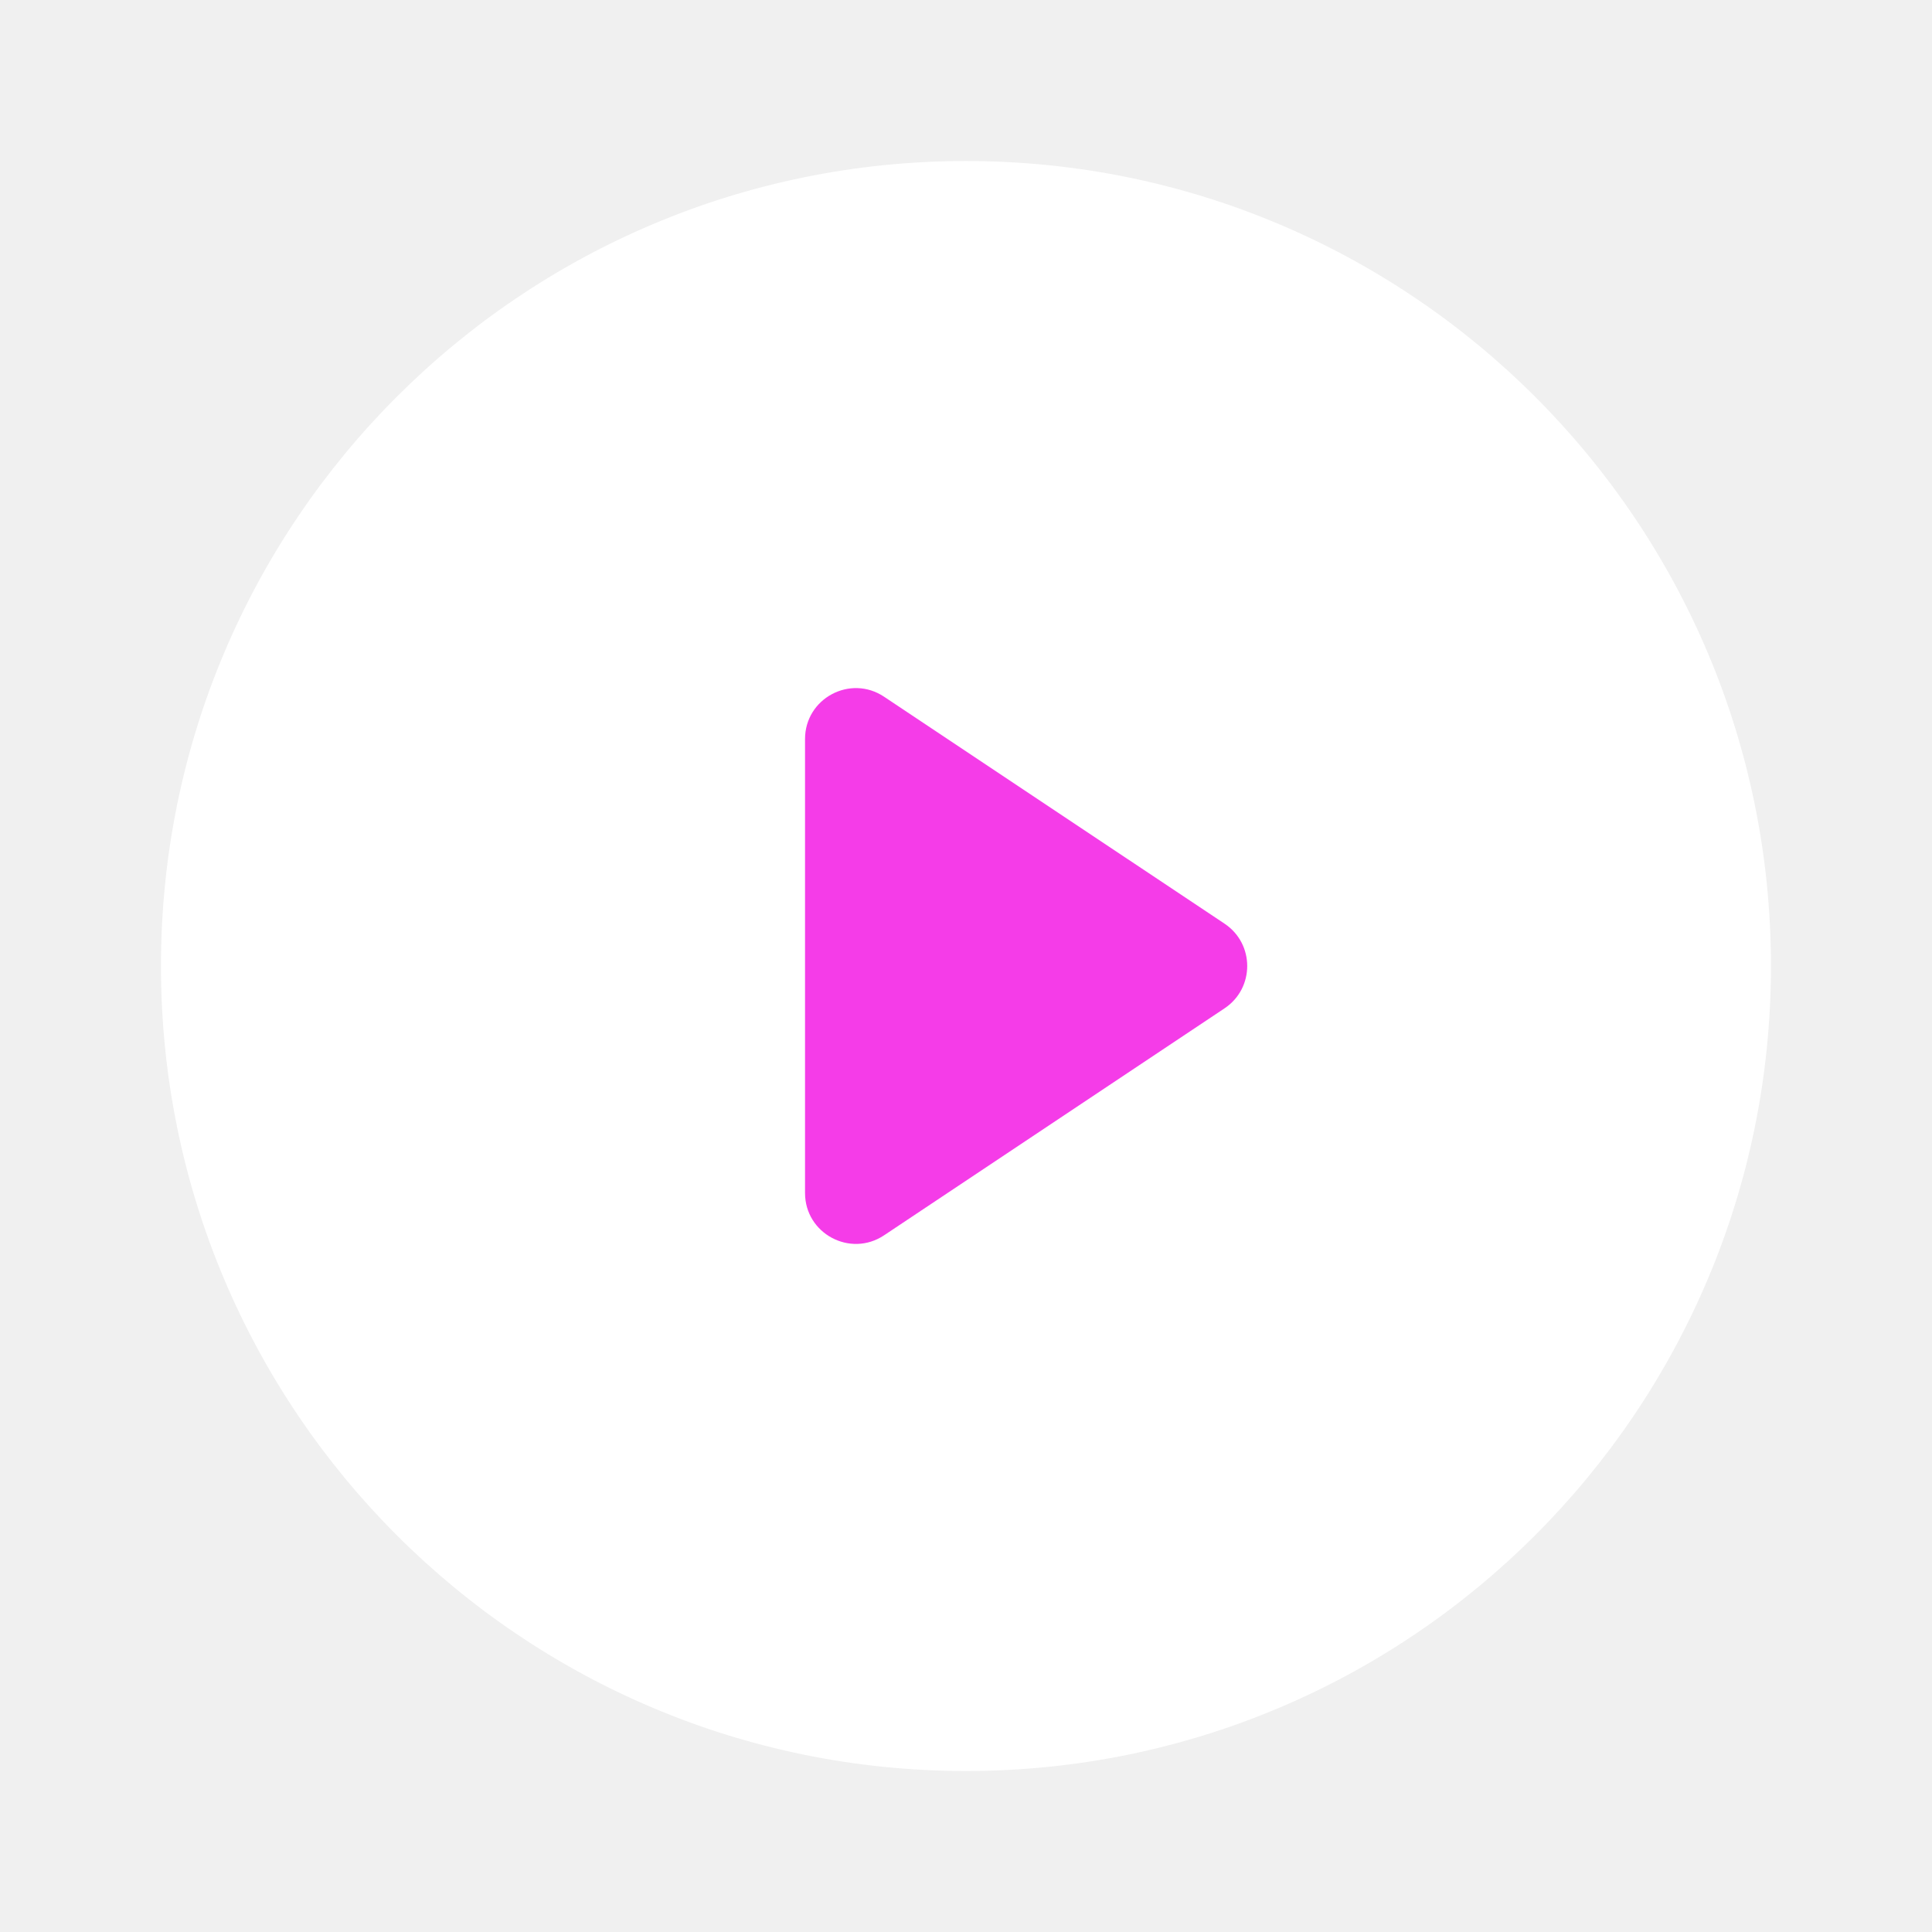
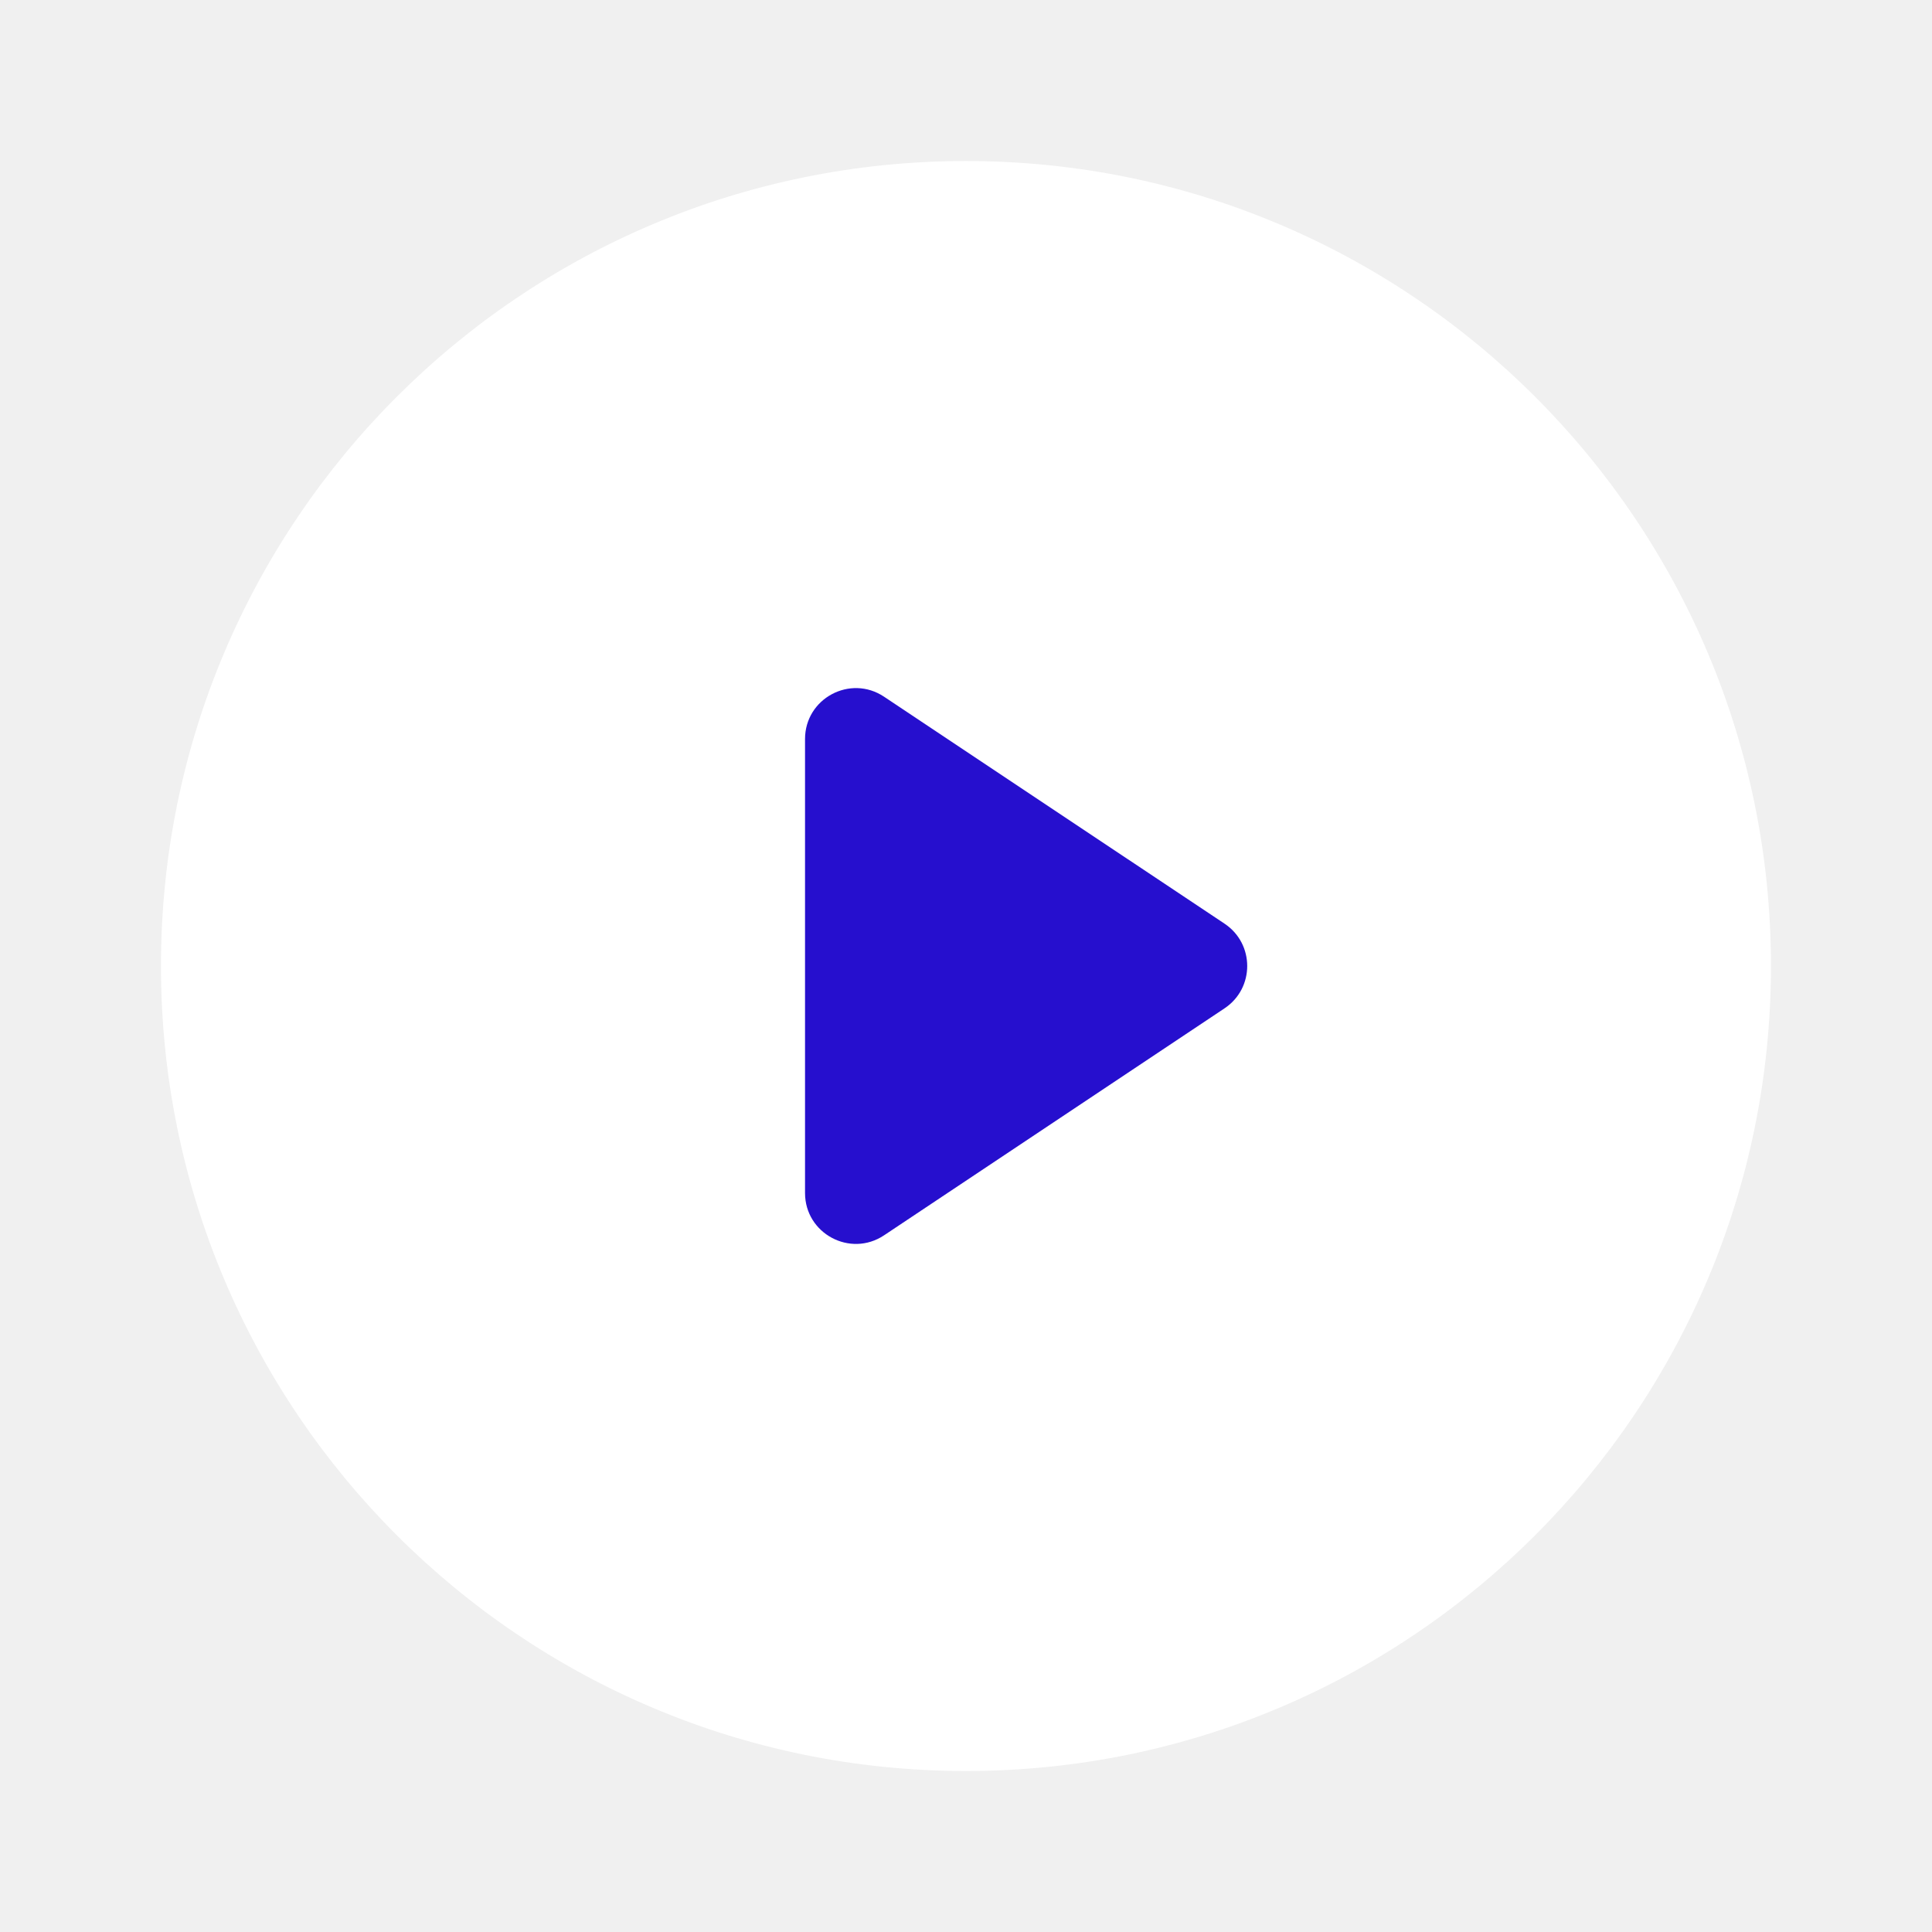
<svg xmlns="http://www.w3.org/2000/svg" width="76" height="76" viewBox="0 0 76 76" fill="none">
  <path d="M37.999 69.667C55.488 69.667 69.665 55.489 69.665 38C69.665 20.511 55.488 6.334 37.999 6.334C20.51 6.334 6.332 20.511 6.332 38C6.332 55.489 20.51 69.667 37.999 69.667Z" fill="white" />
-   <path d="M31.668 29.071C31.668 27.473 33.448 26.521 34.777 27.407L48.172 36.336C49.359 37.128 49.359 38.873 48.172 39.664L34.777 48.594C33.448 49.48 31.668 48.527 31.668 46.93V29.071Z" fill="#F53CE8" />
+   <path d="M31.668 29.071C31.668 27.473 33.448 26.521 34.777 27.407L48.172 36.336C49.359 37.128 49.359 38.873 48.172 39.664L34.777 48.594C33.448 49.48 31.668 48.527 31.668 46.93V29.071Z" fill="#260FCE" />
</svg>
